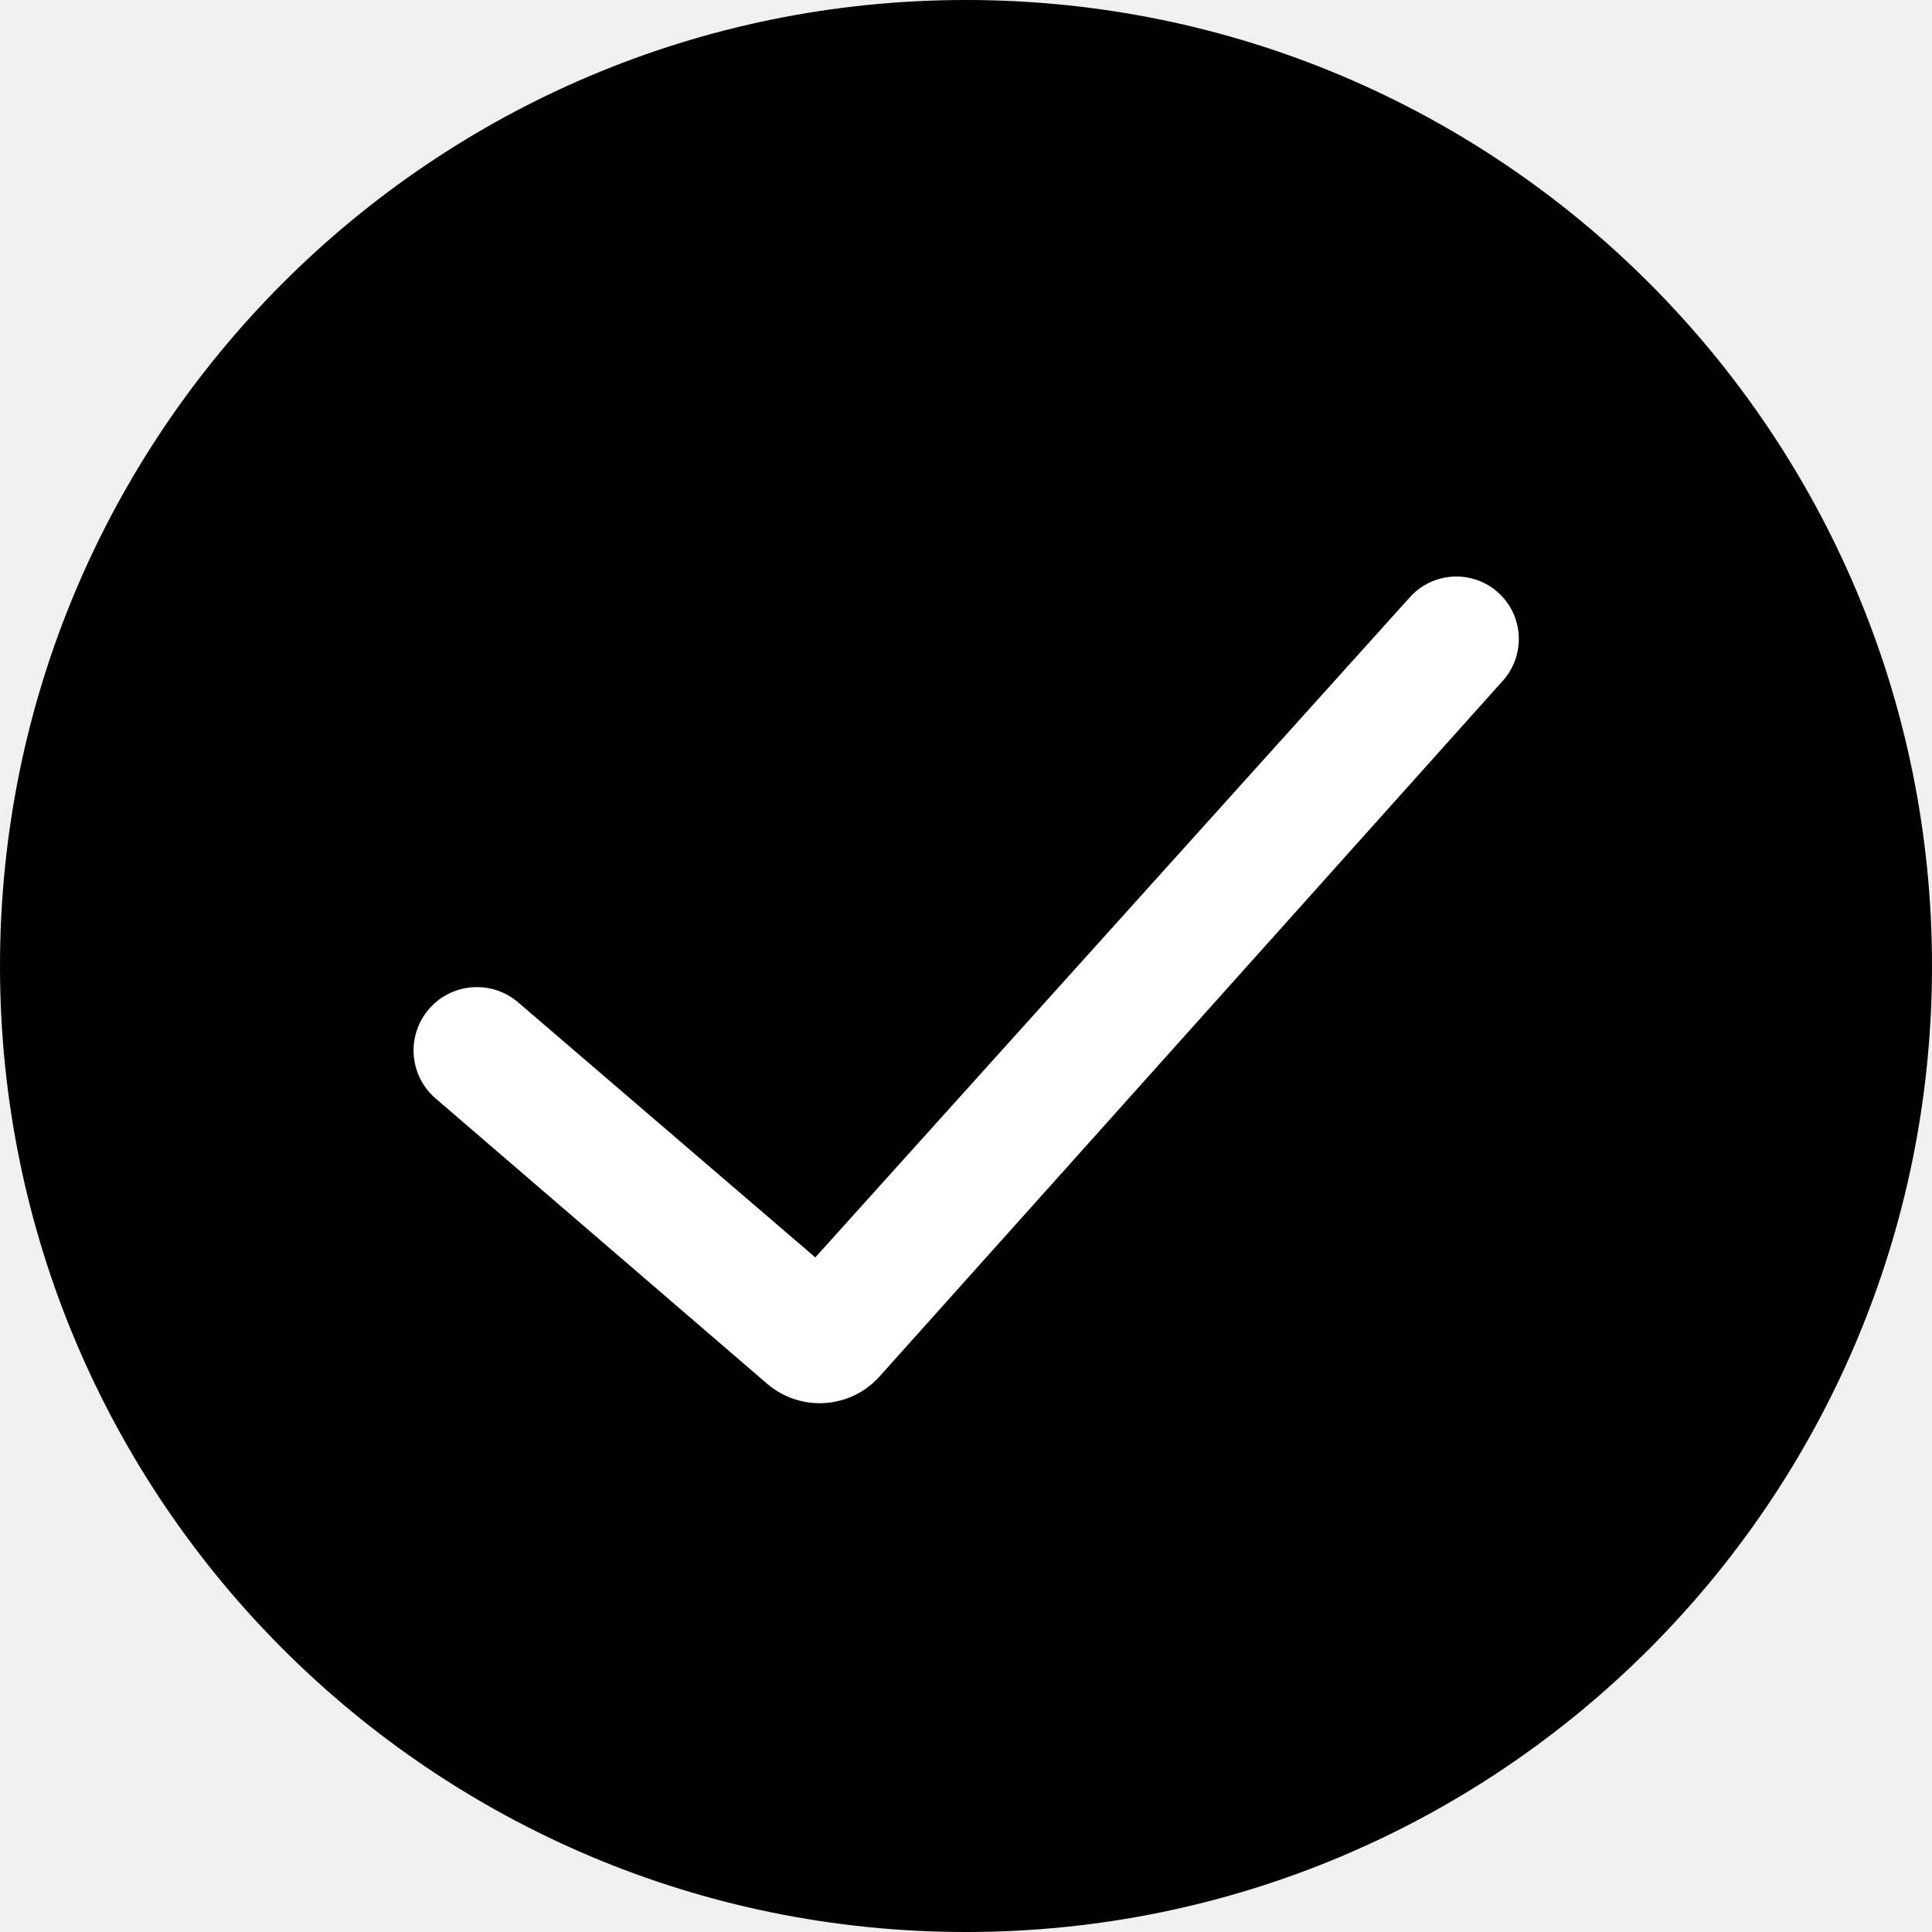
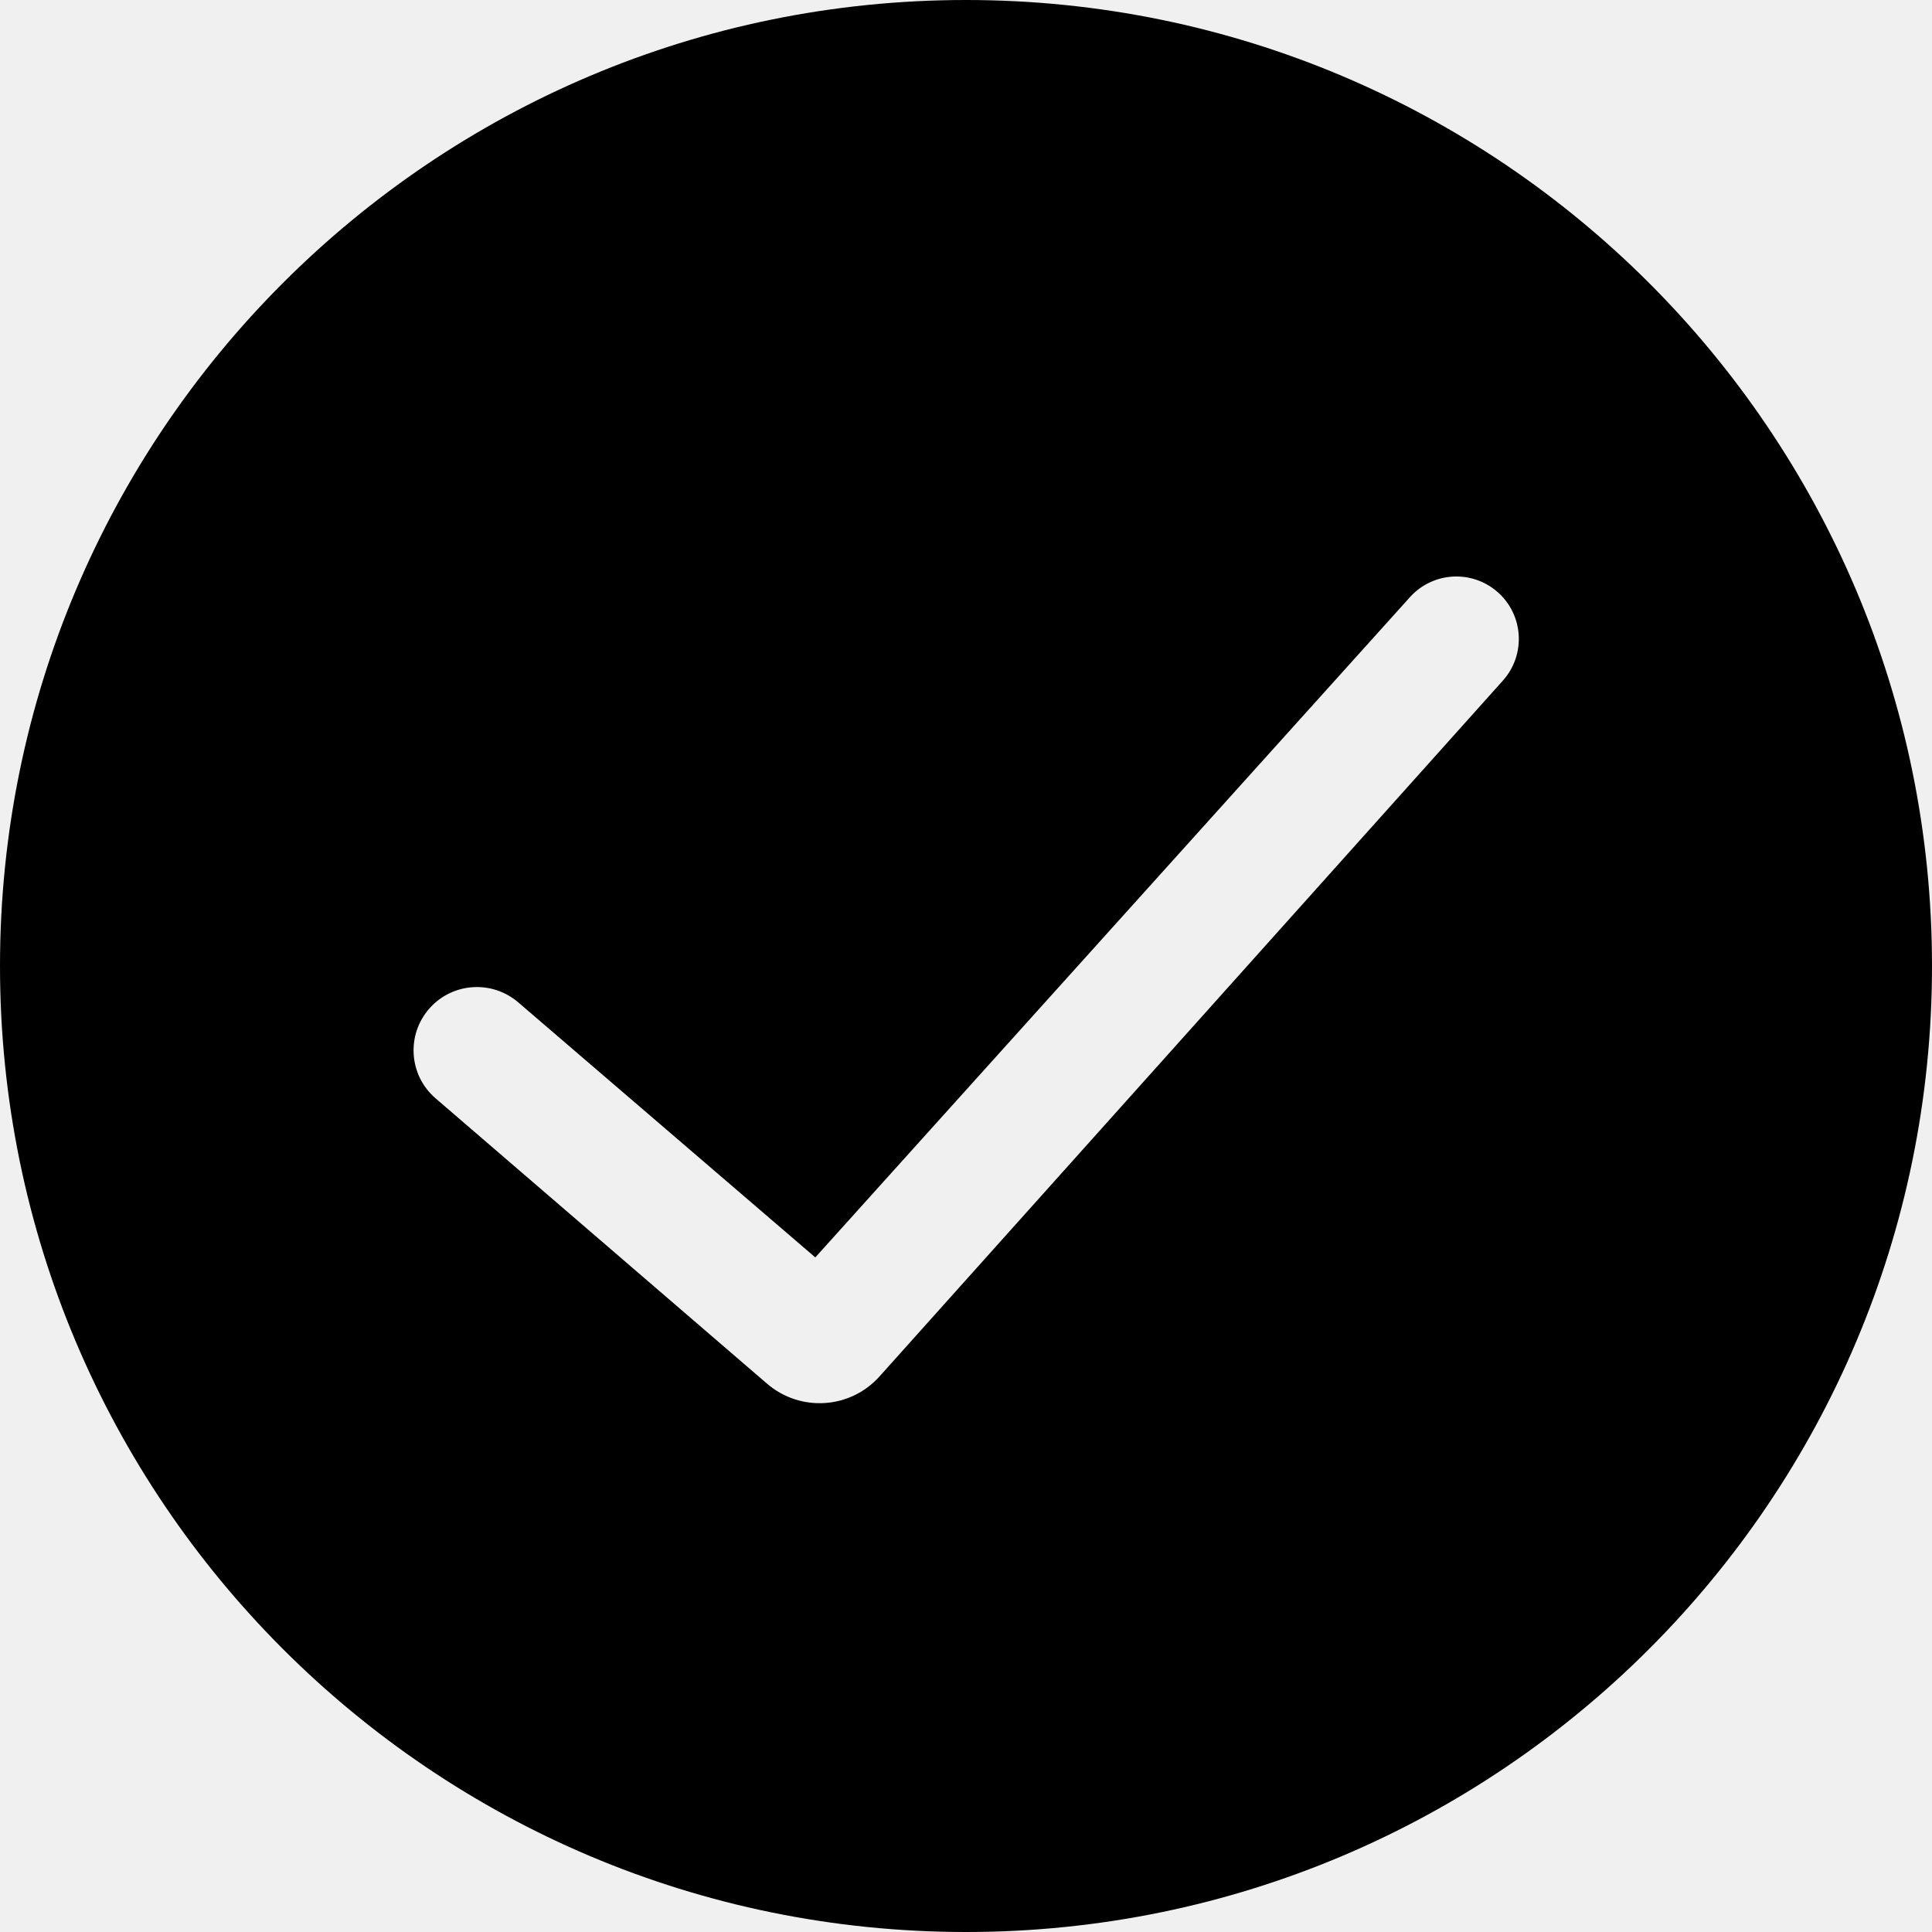
<svg xmlns="http://www.w3.org/2000/svg" width="24" height="24" viewBox="0 0 24 24" fill="none">
-   <circle cx="12" cy="12" r="12" fill="black" />
-   <path fill-rule="evenodd" clip-rule="evenodd" d="M18.595 7.347C18.927 7.63 18.96 8.131 18.669 8.456L10.926 17.099C10.563 17.504 9.942 17.544 9.529 17.189L5.411 13.645C5.076 13.356 5.044 12.849 5.341 12.521C5.627 12.205 6.113 12.174 6.437 12.452L10.128 15.62L17.515 7.418C17.796 7.106 18.275 7.075 18.595 7.347Z" fill="white" />
+   <path fill-rule="evenodd" clip-rule="evenodd" d="M12 24C18.627 24 24 18.627 24 12C24 5.373 18.627 0 12 0C5.373 0 0 5.373 0 12C0 18.627 5.373 24 12 24ZM18.669 8.455C18.96 8.13 18.927 7.63 18.595 7.347C18.275 7.074 17.796 7.106 17.515 7.418L10.128 15.62L6.437 12.451C6.113 12.174 5.627 12.204 5.341 12.52C5.044 12.848 5.076 13.356 5.411 13.644L9.529 17.189C9.942 17.544 10.563 17.504 10.926 17.098L18.669 8.455Z" fill="black" />
</svg>
